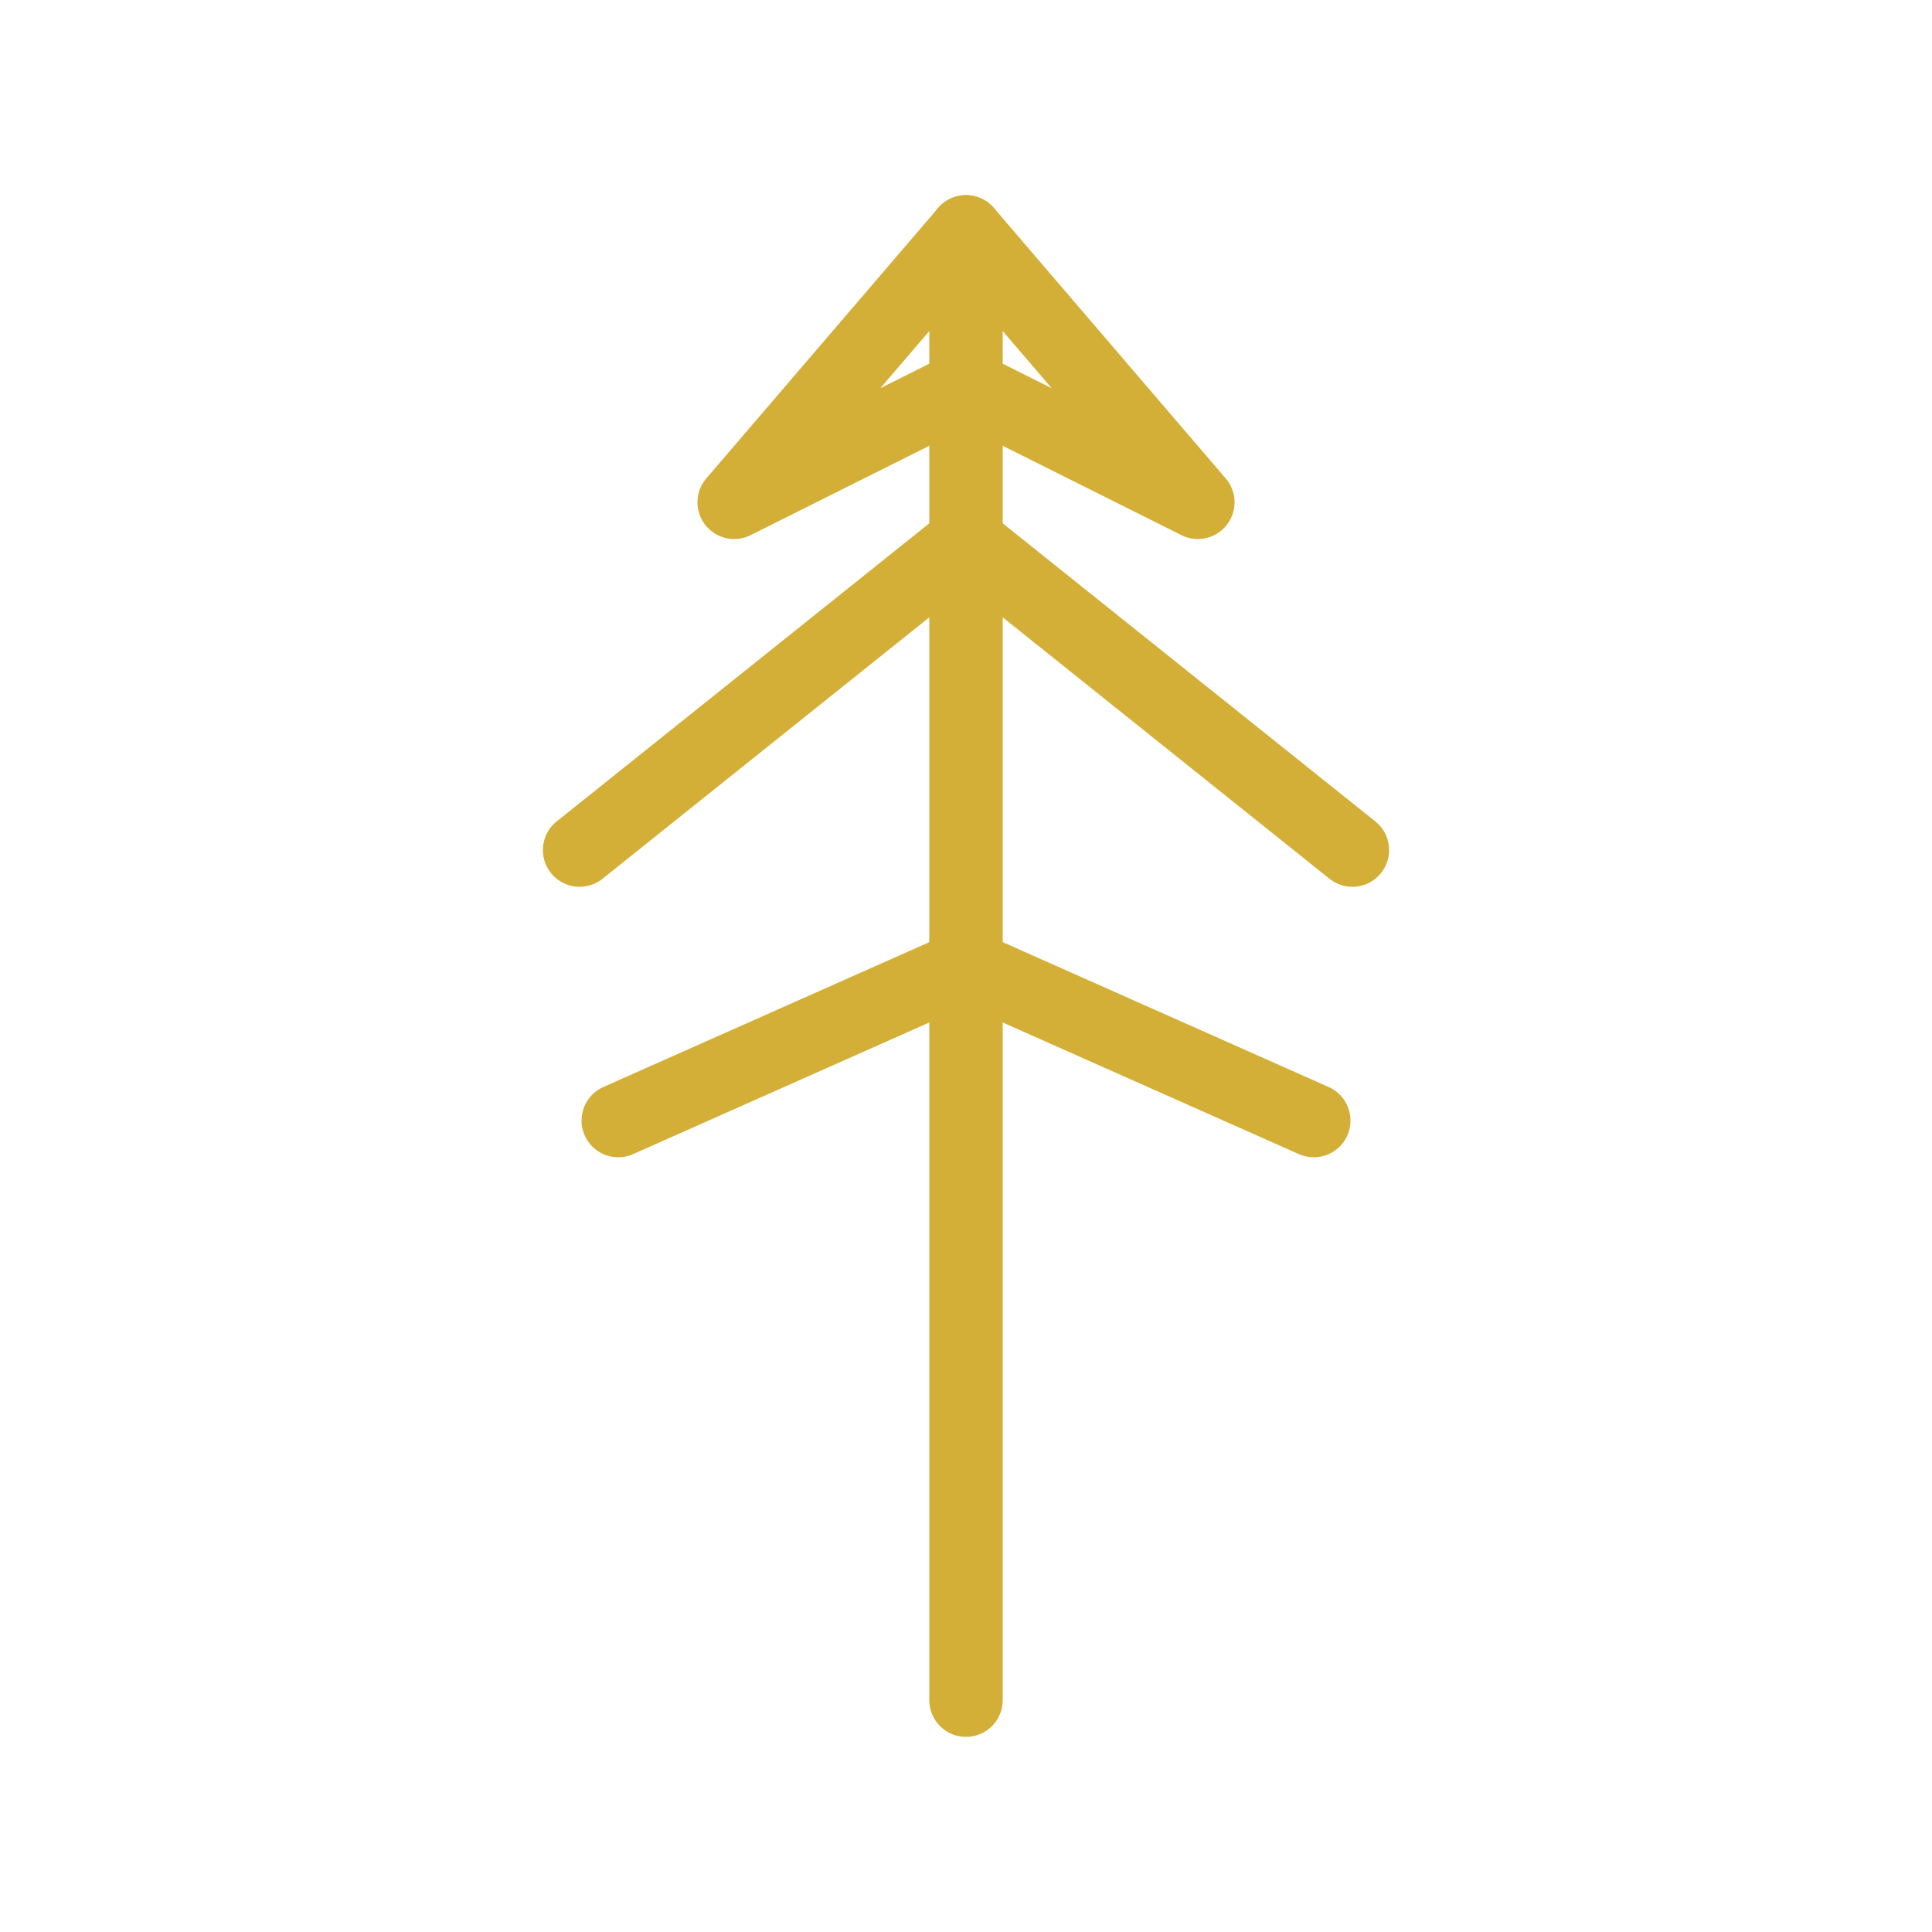
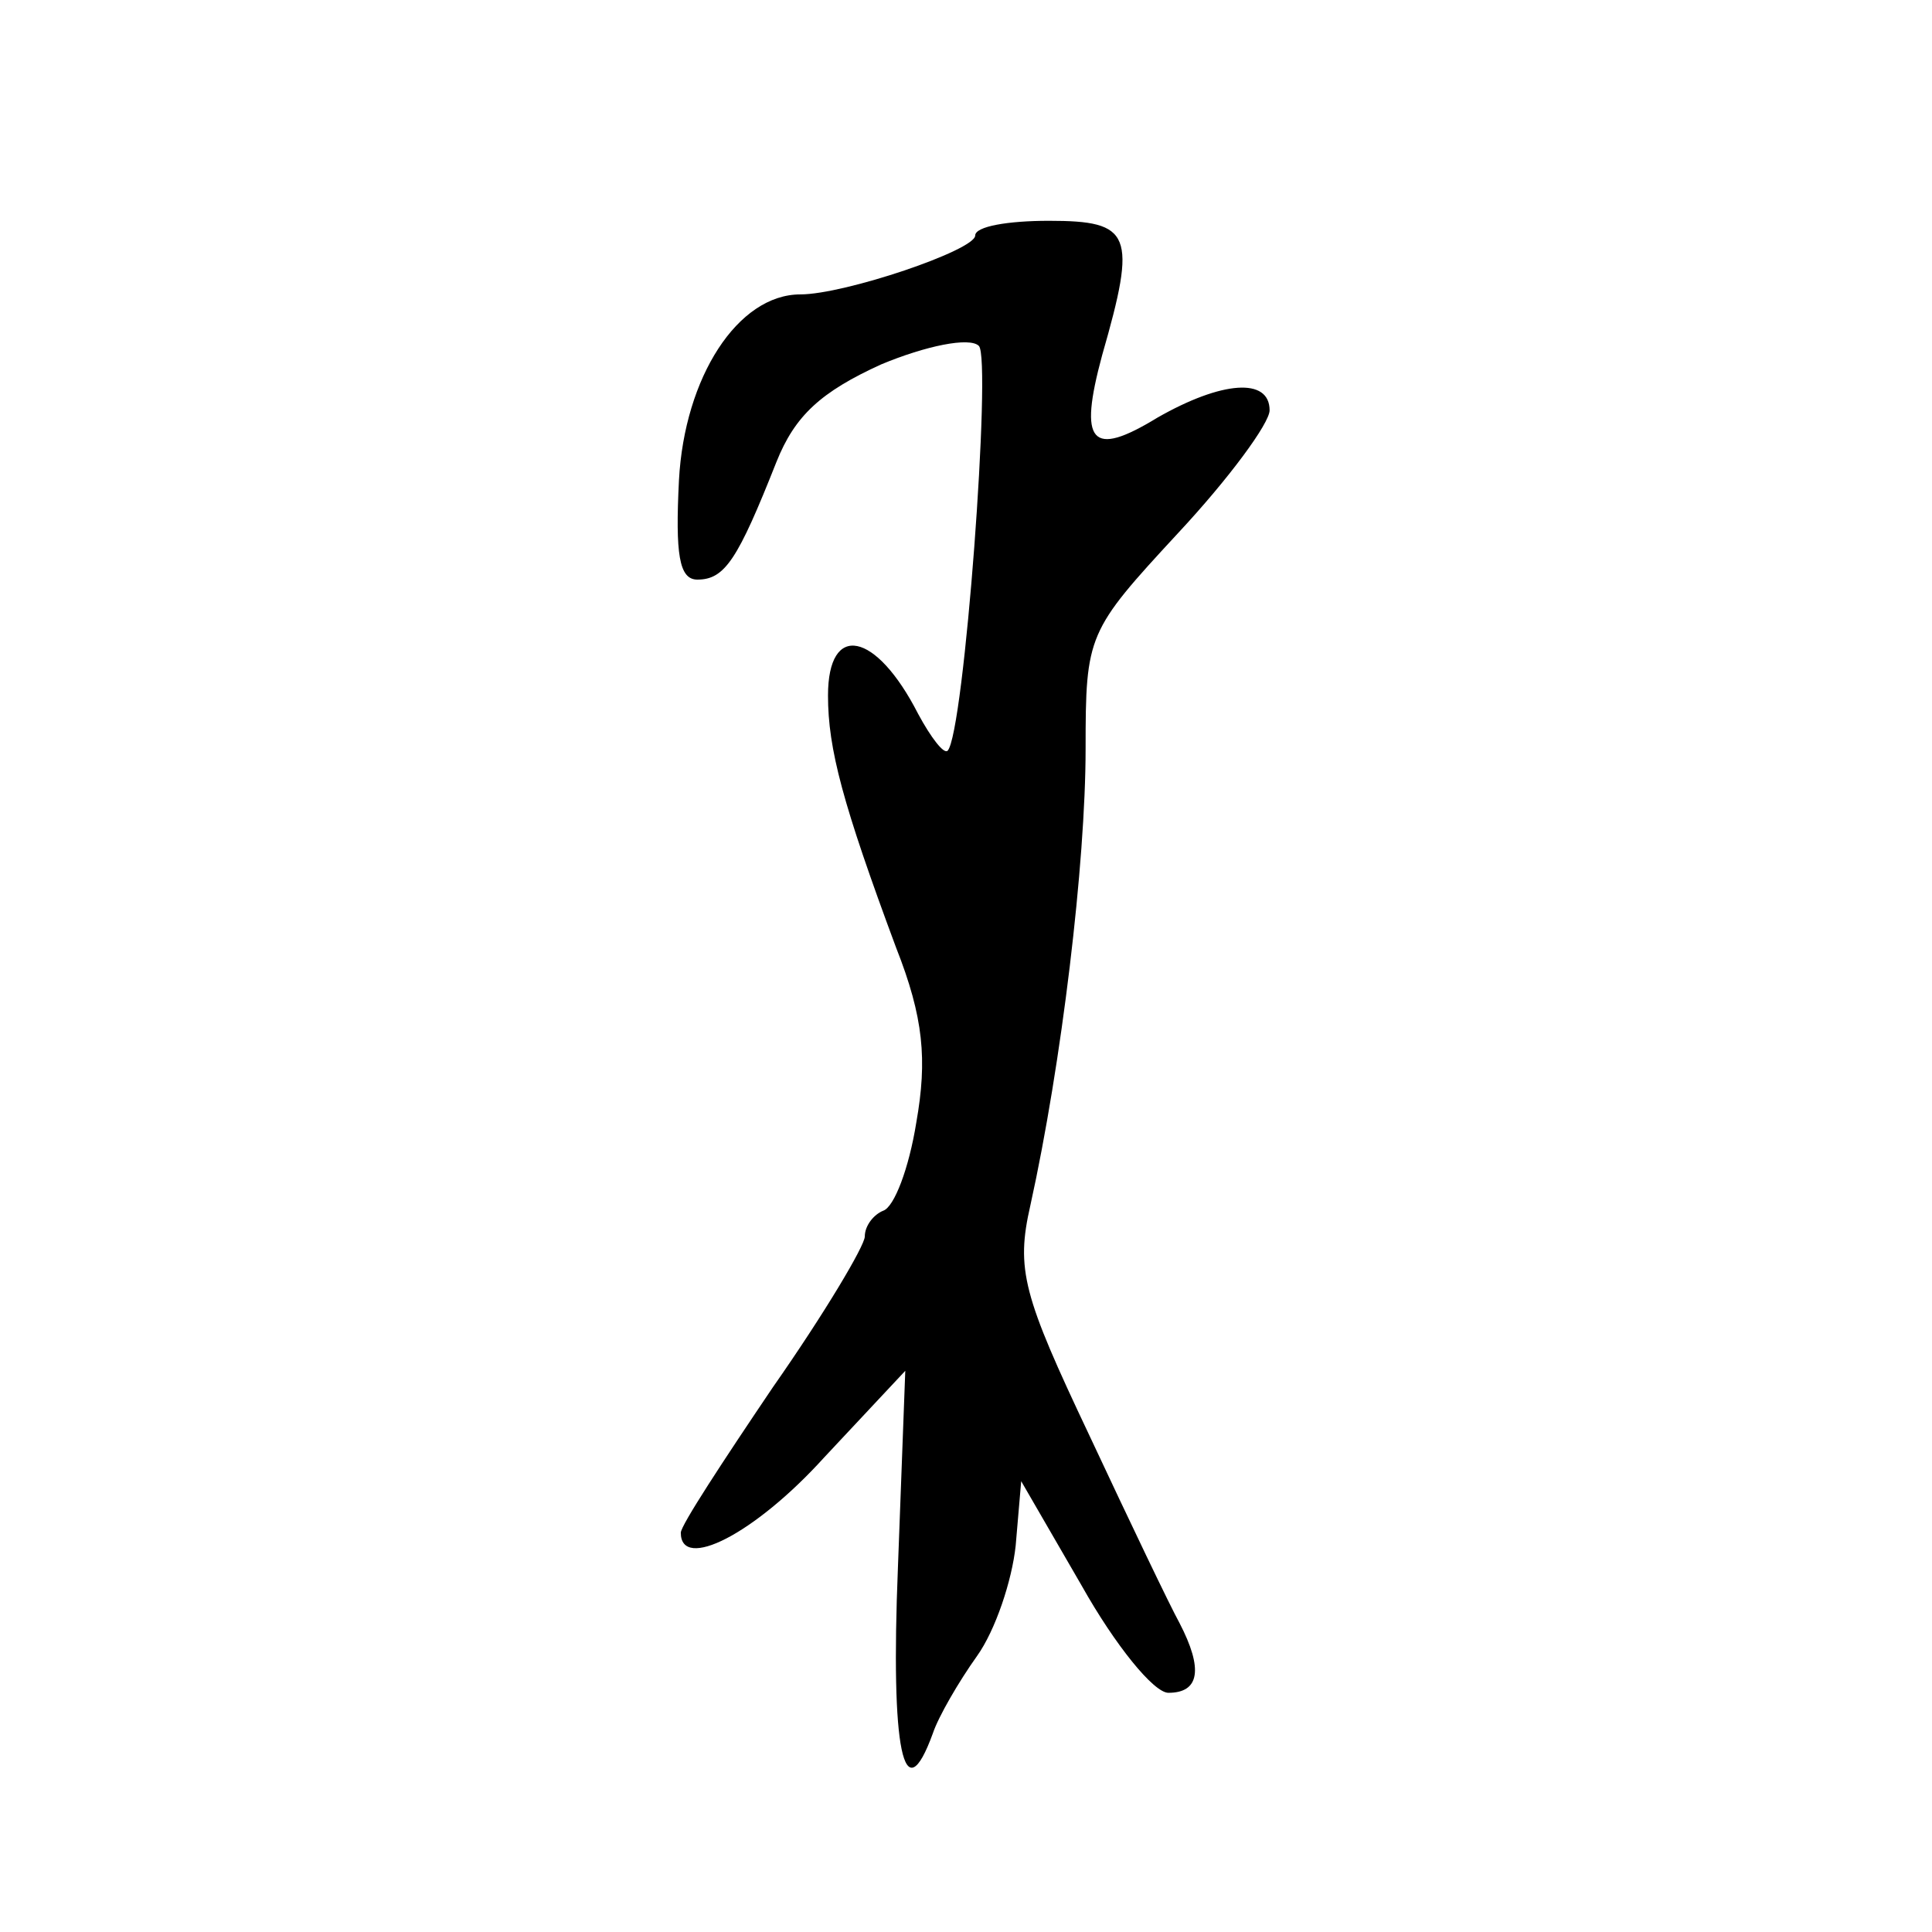
- <svg xmlns="http://www.w3.org/2000/svg" viewBox="0 0 100 100">
-   <g fill="none" stroke="#d4af37" stroke-width="3.8" stroke-linecap="round" stroke-linejoin="round">
-     <path d="M50 12 L50 88" />
-     <path d="M50 28 L30 44" />
-     <path d="M50 28 L70 44" />
-     <path d="M32 58 L50 50 L68 58" />
-     <path d="M50 12 L38 26 L50 20 L62 26 L50 12" />
+ <svg xmlns="http://www.w3.org/2000/svg" version="1.0" width="468pt" height="468pt" viewBox="0 0 468 468" preserveAspectRatio="xMidYMid meet">
+   <g transform="translate(0,468) scale(0.445714,-0.445714)" fill="#000000" stroke="none">
+     <path d="M530 922 c0 -8 -71 -32 -95 -32 -34 0 -63 -45 -66 -101 -2 -40 0 -54 10 -54 15 0 22 11 43 64 10 25 24 38 57 53 24 10 48 15 53 10 7 -7 -8 -211 -17 -220 -2 -2 -9 7 -16 20 -23 45 -49 50 -49 10 0 -29 8 -59 37 -137 15 -38 17 -61 11 -95 -4 -25 -12 -46 -18 -48 -5 -2 -10 -8 -10 -14 0 -5 -22 -42 -50 -82 -27 -40 -50 -75 -50 -79 0 -21 40 -1 78 41 l44 47 -4 -107 c-4 -99 3 -134 19 -90 3 9 14 28 24 42 10 14 19 41 21 60 l3 35 33 -57 c18 -32 39 -58 47 -58 17 0 19 13 6 38 -5 9 -27 55 -49 102 -36 76 -40 90 -32 125 17 77 30 186 30 248 0 62 1 64 50 117 28 30 50 60 50 67 0 18 -26 16 -61 -4 -36 -22 -43 -14 -30 34 19 66 16 73 -29 73 -22 0 -40 -3 -40 -8z" />
  </g>
</svg>
